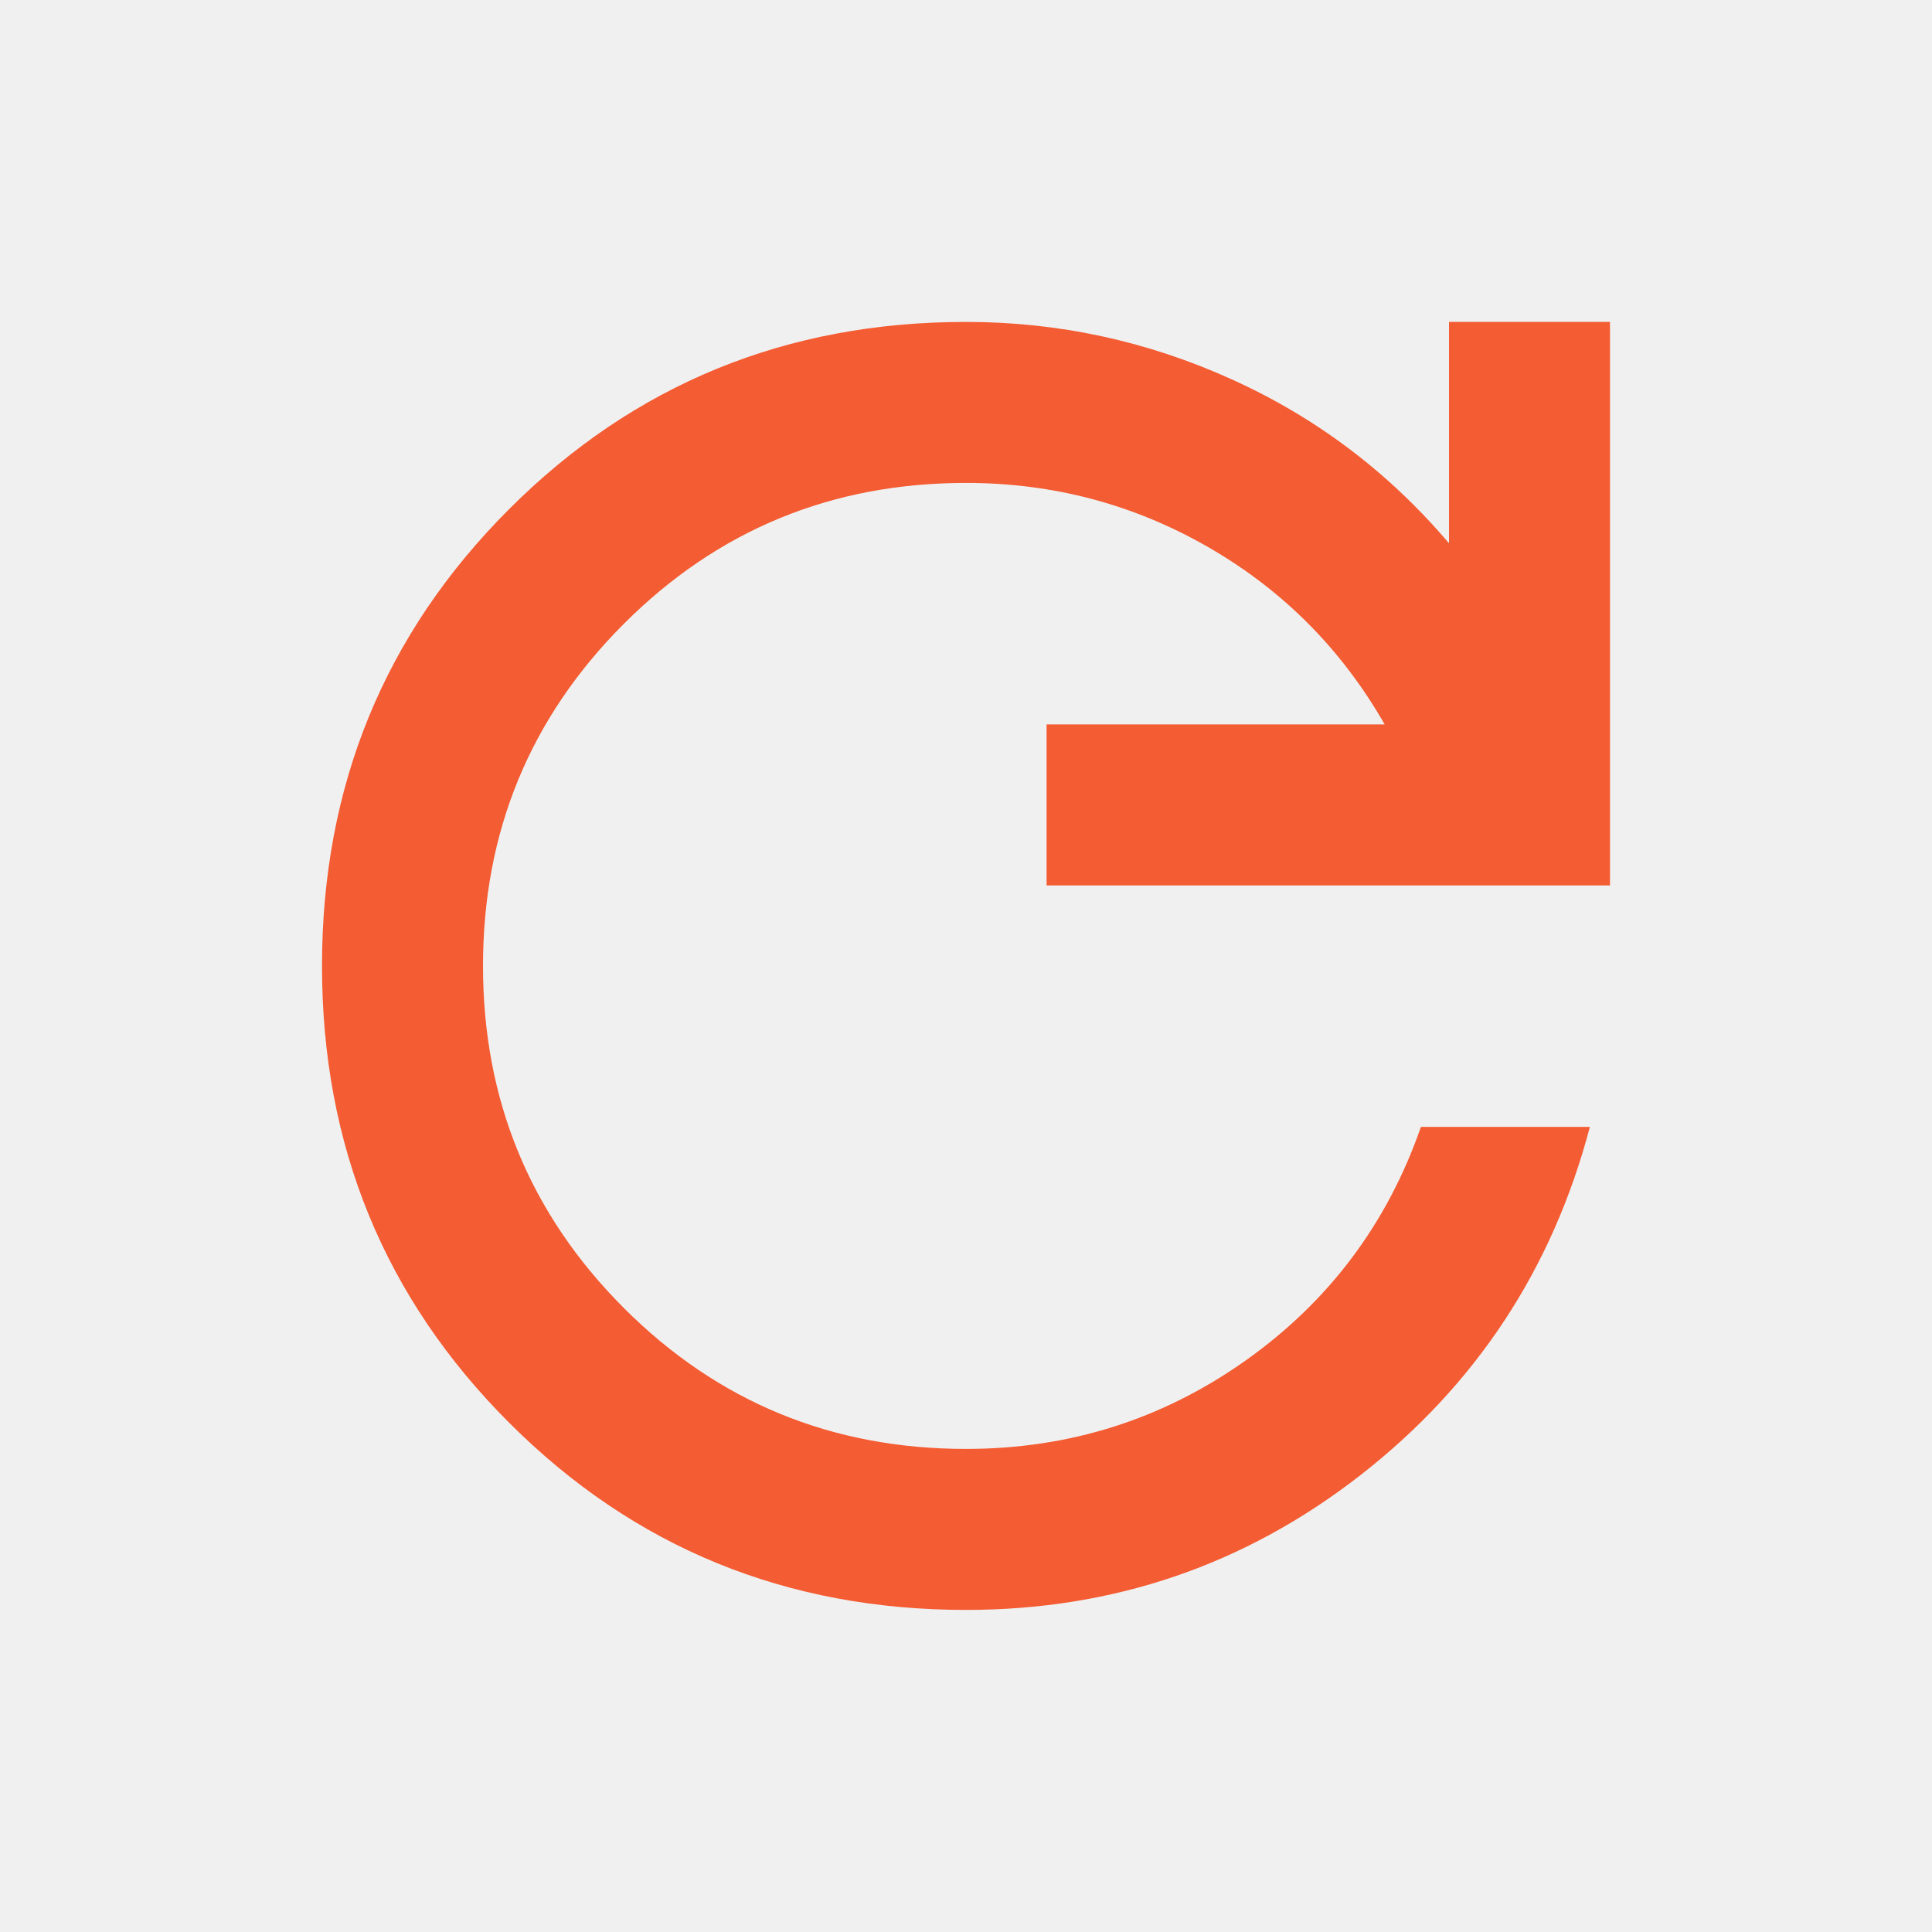
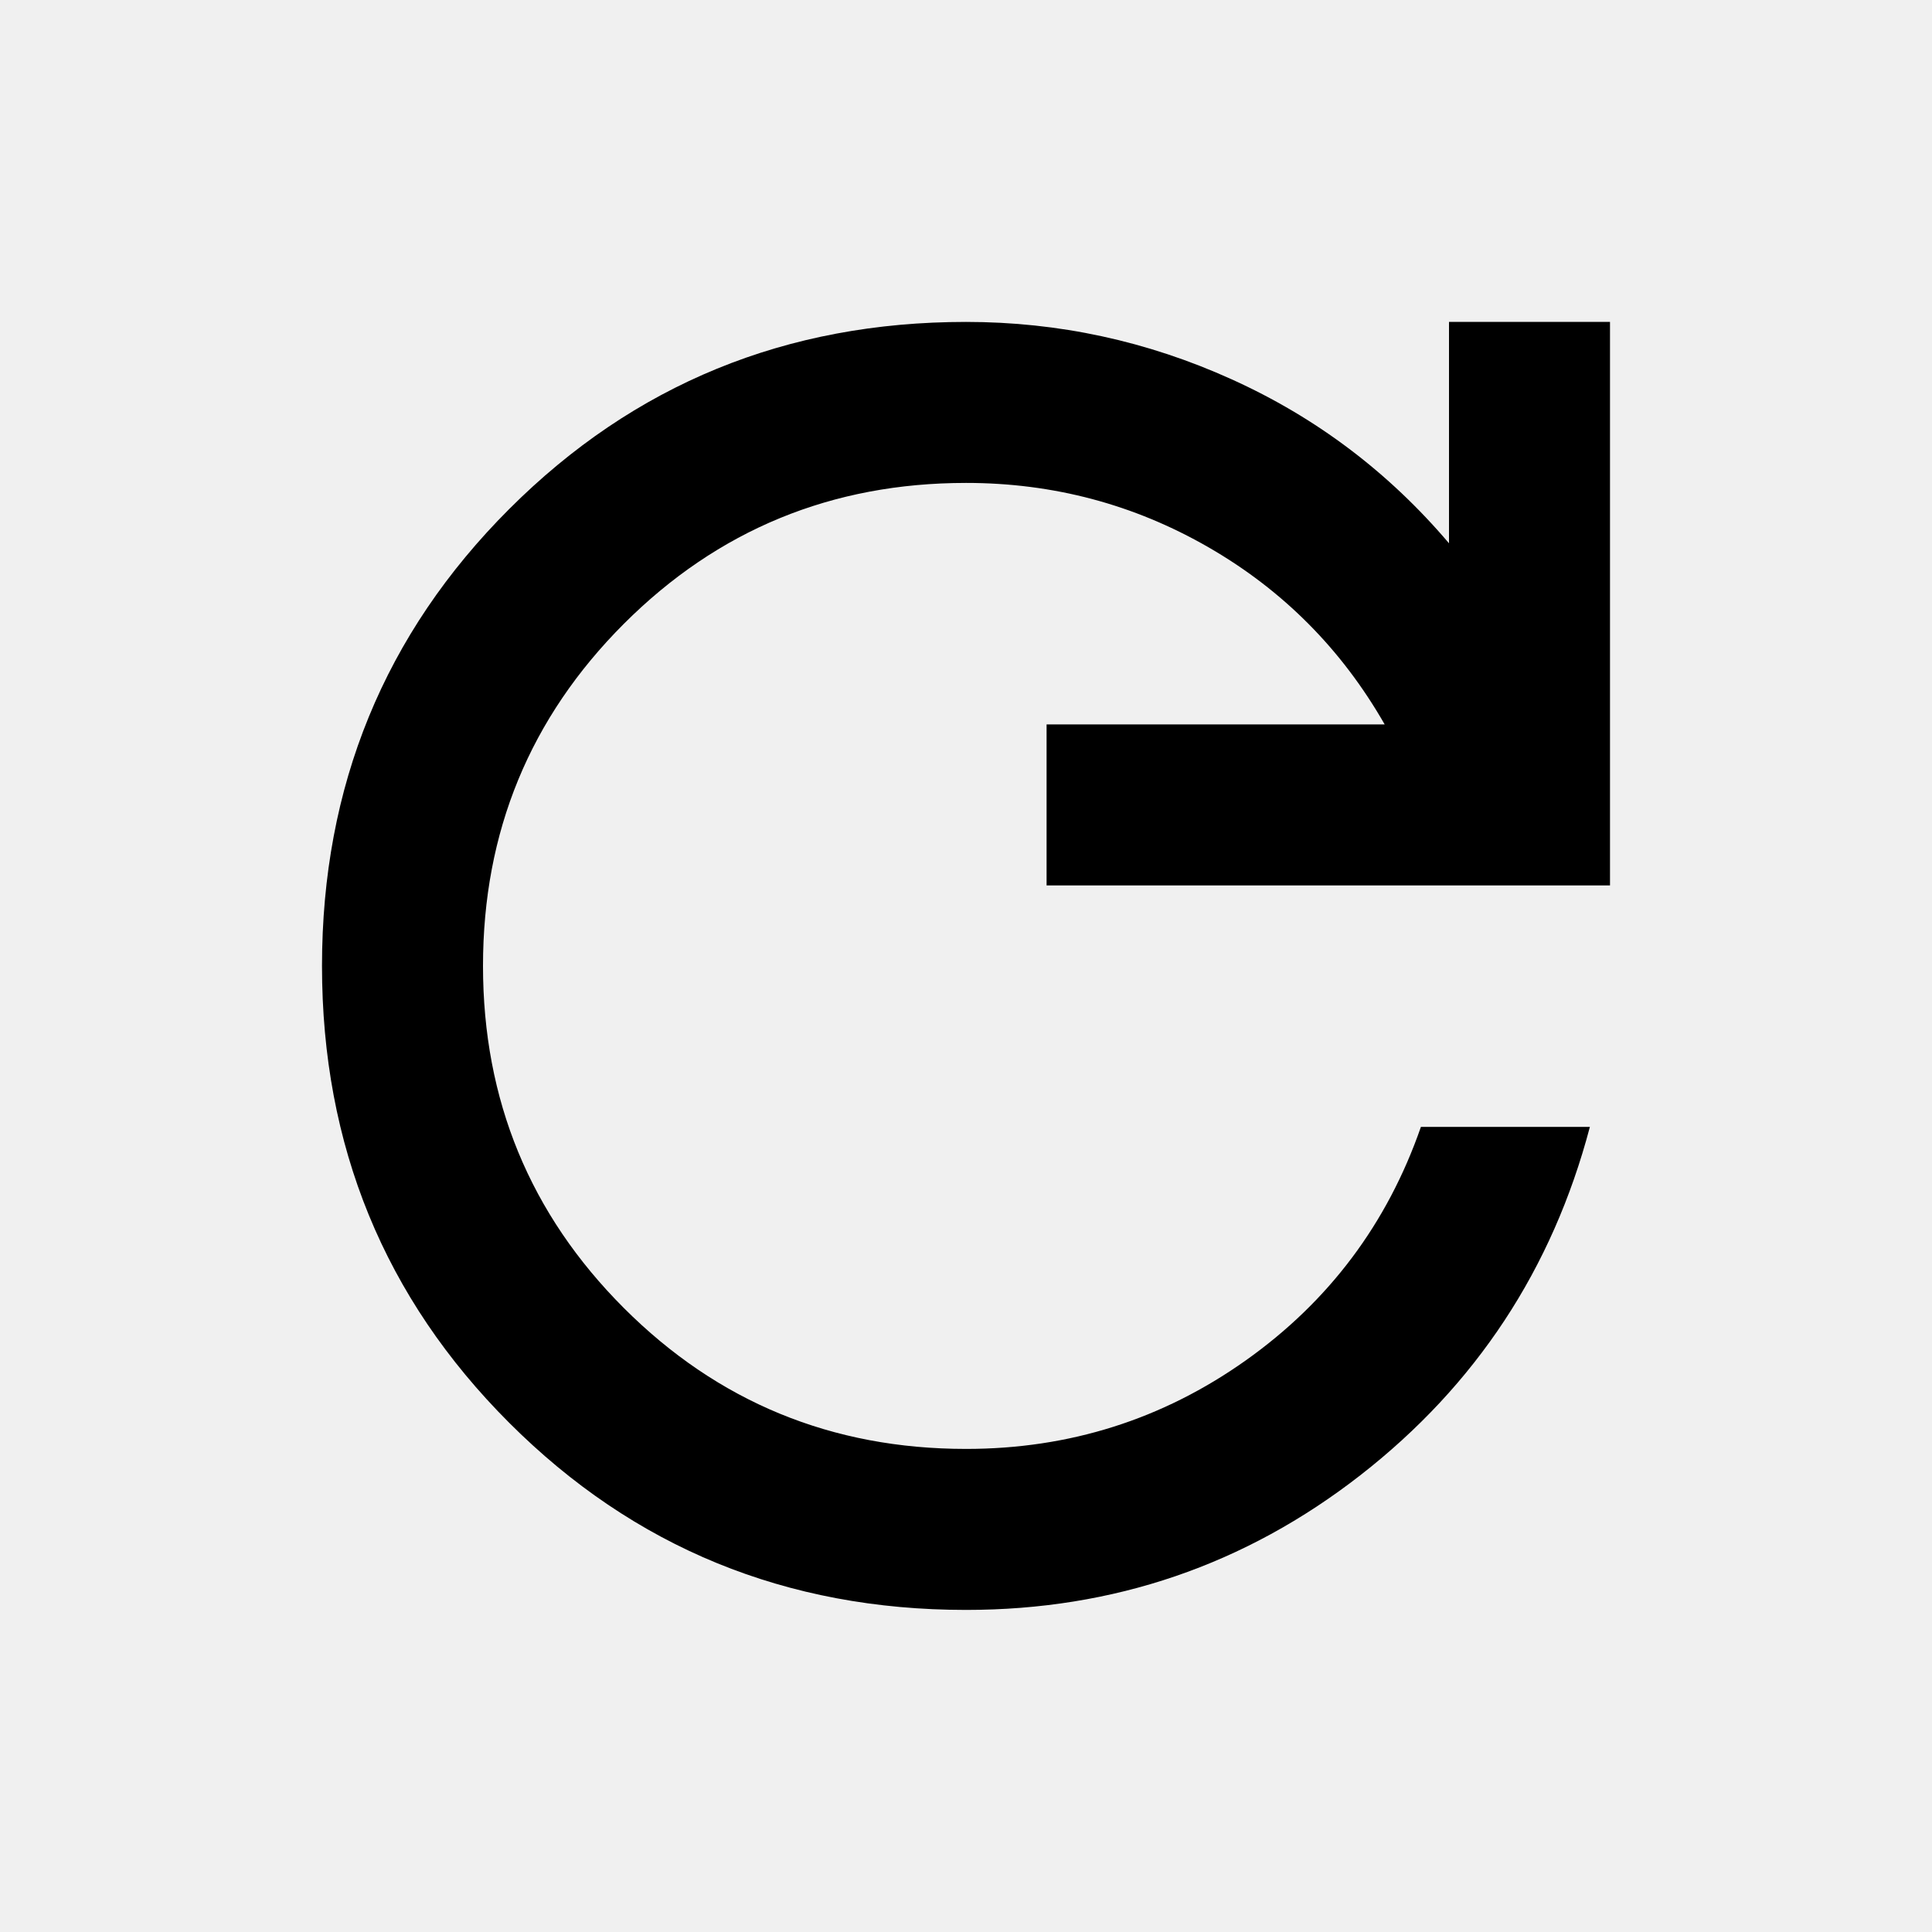
- <svg xmlns="http://www.w3.org/2000/svg" width="24" height="24" viewBox="0 0 24 24" fill="none">
+ <svg xmlns="http://www.w3.org/2000/svg" viewBox="0 0 24 24" fill="none">
  <g clip-path="url(#clip0_1127_22514)">
    <mask id="mask0_1127_22514" style="mask-type:alpha" maskUnits="userSpaceOnUse" x="0" y="0" width="24" height="24">
      <rect width="24" height="24" fill="#D9D9D9" />
    </mask>
    <g mask="url(#mask0_1127_22514)">
-       <path d="M12.001 19.999C9.767 19.999 7.875 19.224 6.325 17.674C4.775 16.124 4 14.232 4 11.999C4 9.766 4.775 7.874 6.325 6.324C7.875 4.774 9.767 3.999 12.001 3.999C13.15 3.999 14.251 4.237 15.3 4.712C16.351 5.187 17.25 5.866 18 6.749V3.999H20V10.999H13.001V8.999H17.201C16.667 8.066 15.938 7.332 15.013 6.799C14.088 6.266 13.084 5.999 12.001 5.999C10.334 5.999 8.917 6.582 7.75 7.749C6.584 8.916 6 10.332 6 11.999C6 13.666 6.584 15.082 7.75 16.249C8.917 17.416 10.334 17.999 12.001 17.999C13.284 17.999 14.442 17.632 15.476 16.899C16.509 16.166 17.234 15.199 17.651 13.999H19.75C19.284 15.766 18.334 17.207 16.901 18.324C15.467 19.441 13.834 19.999 12.001 19.999Z" fill="#F45C33" />
+       <path d="M12.001 19.999C9.767 19.999 7.875 19.224 6.325 17.674C4.775 16.124 4 14.232 4 11.999C4 9.766 4.775 7.874 6.325 6.324C7.875 4.774 9.767 3.999 12.001 3.999C13.15 3.999 14.251 4.237 15.3 4.712C16.351 5.187 17.25 5.866 18 6.749V3.999H20V10.999H13.001V8.999H17.201C16.667 8.066 15.938 7.332 15.013 6.799C14.088 6.266 13.084 5.999 12.001 5.999C10.334 5.999 8.917 6.582 7.75 7.749C6.584 8.916 6 10.332 6 11.999C6 13.666 6.584 15.082 7.75 16.249C8.917 17.416 10.334 17.999 12.001 17.999C13.284 17.999 14.442 17.632 15.476 16.899C16.509 16.166 17.234 15.199 17.651 13.999H19.75C19.284 15.766 18.334 17.207 16.901 18.324C15.467 19.441 13.834 19.999 12.001 19.999Z" fill="currentColor" />
    </g>
  </g>
  <defs>
    <clipPath id="clip0_1127_22514">
      <rect width="24" height="24" fill="white" />
    </clipPath>
  </defs>
</svg>
